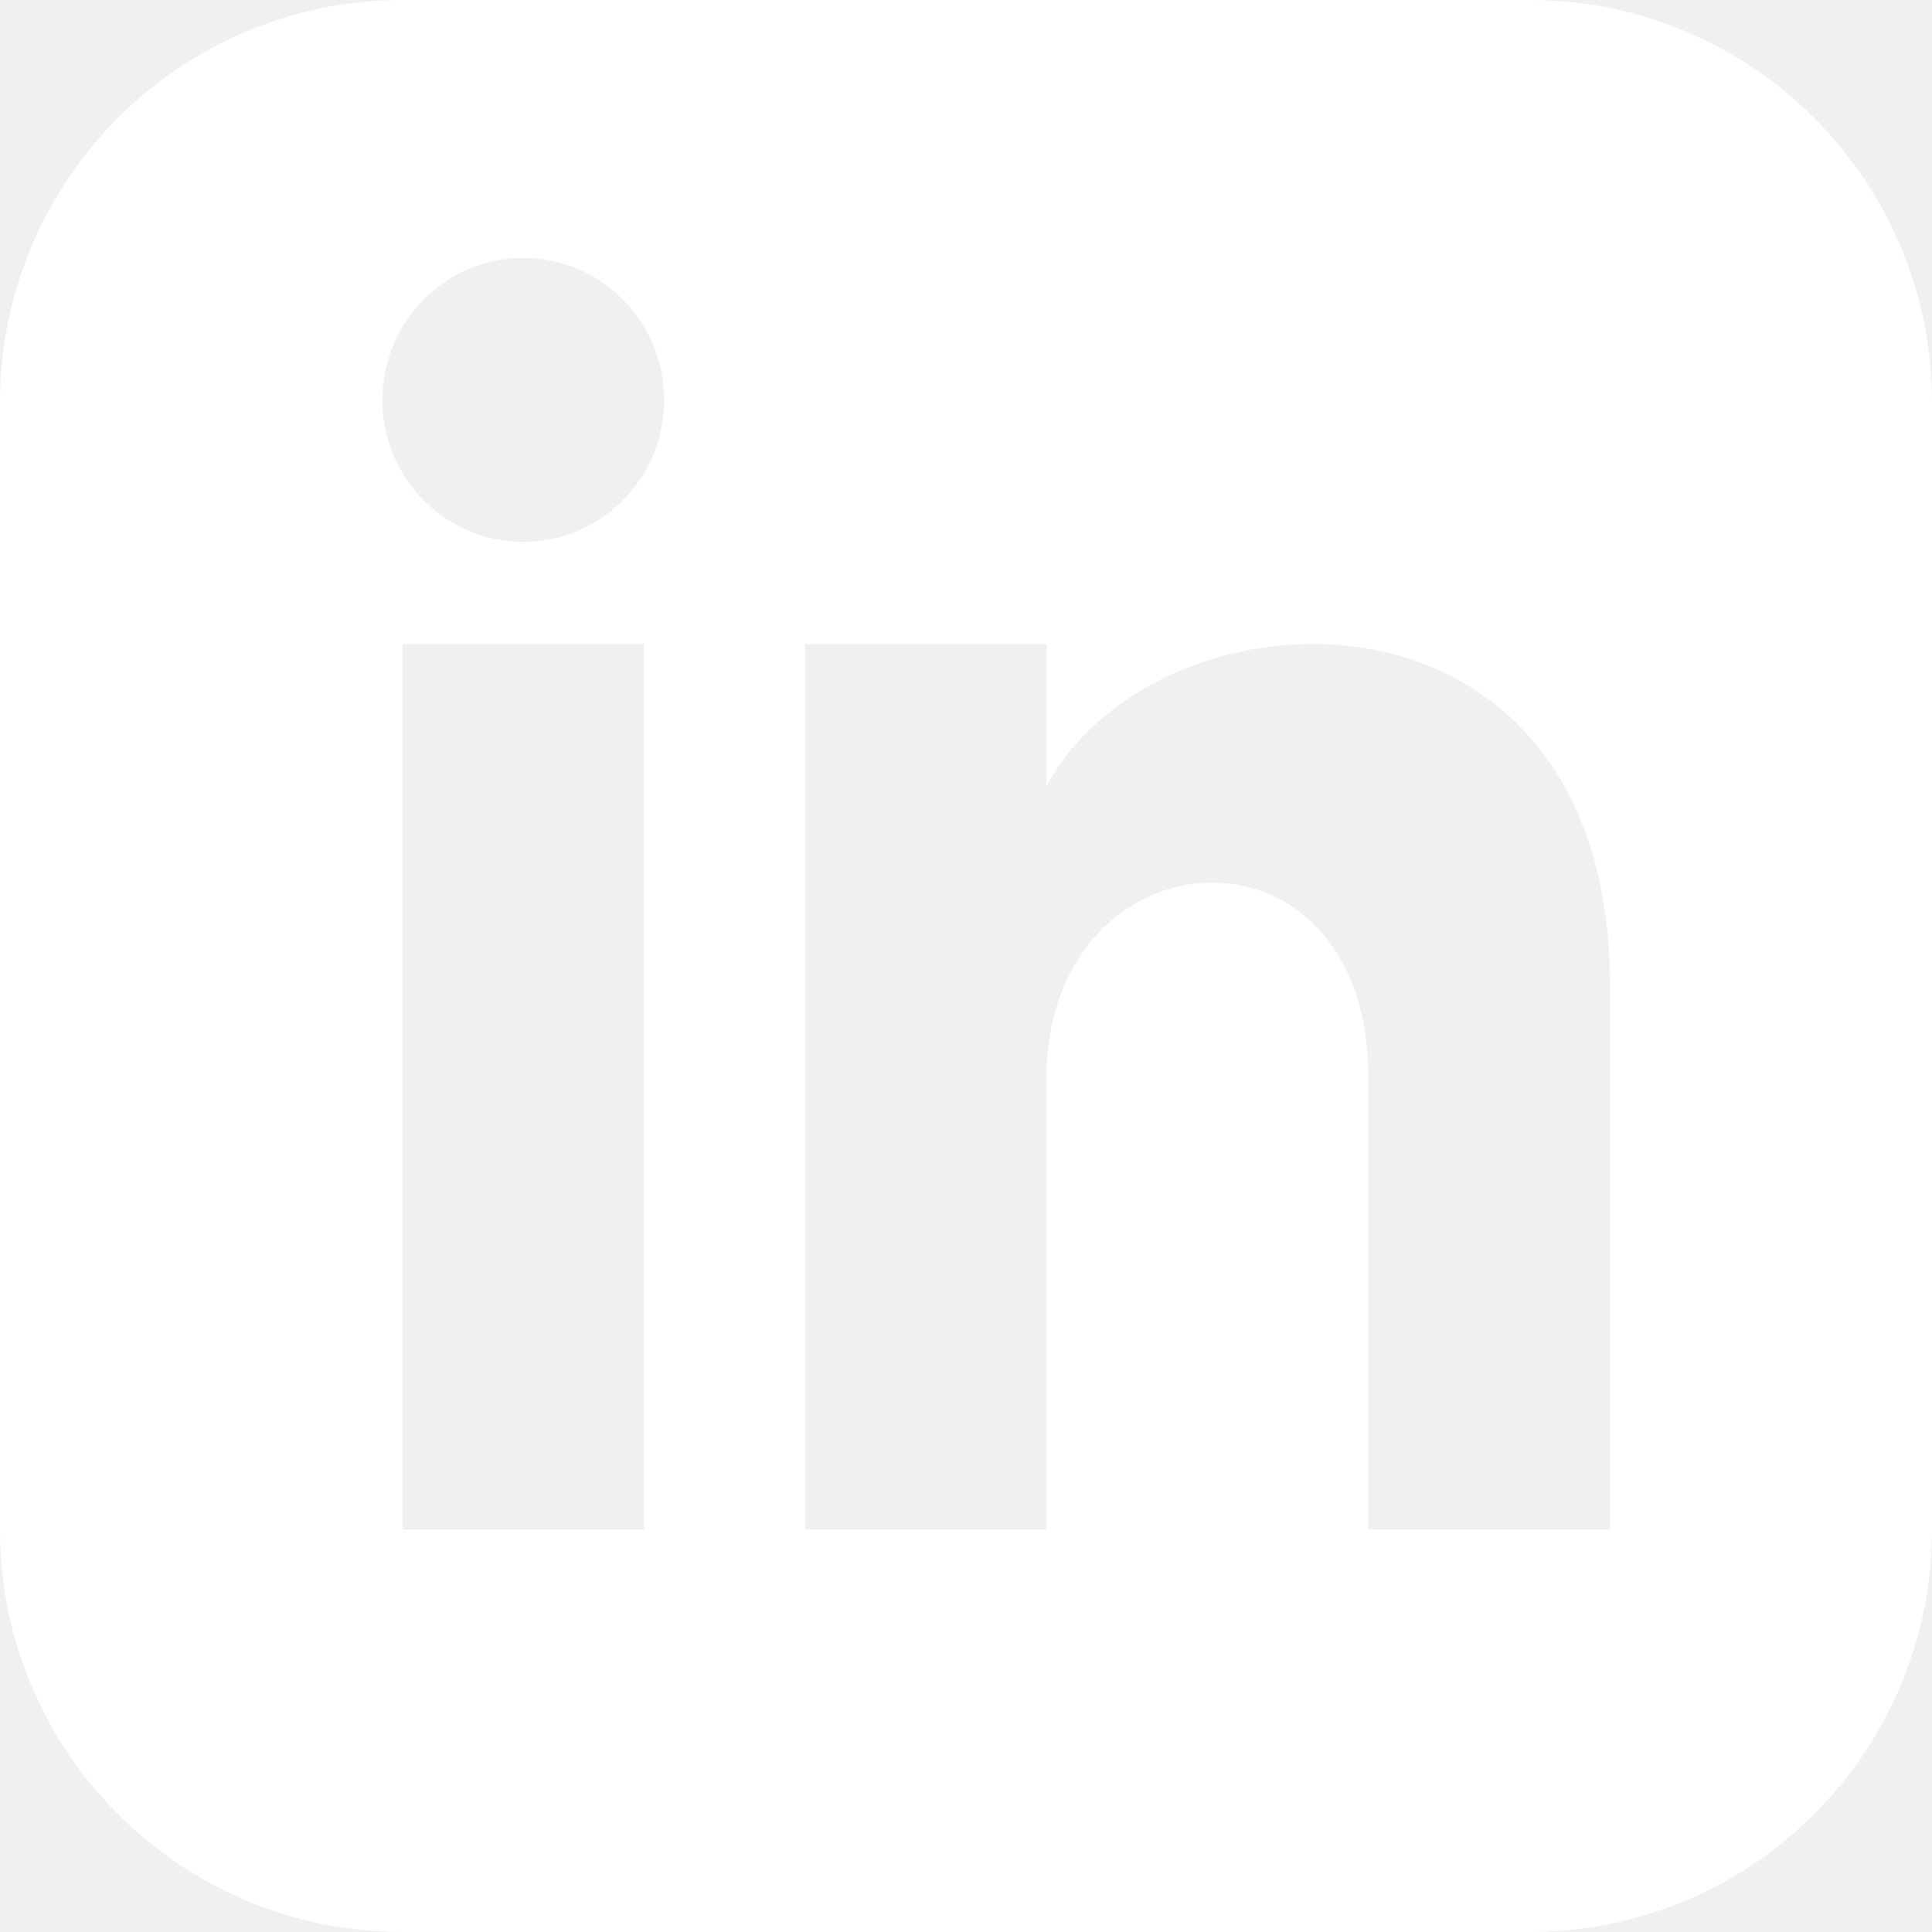
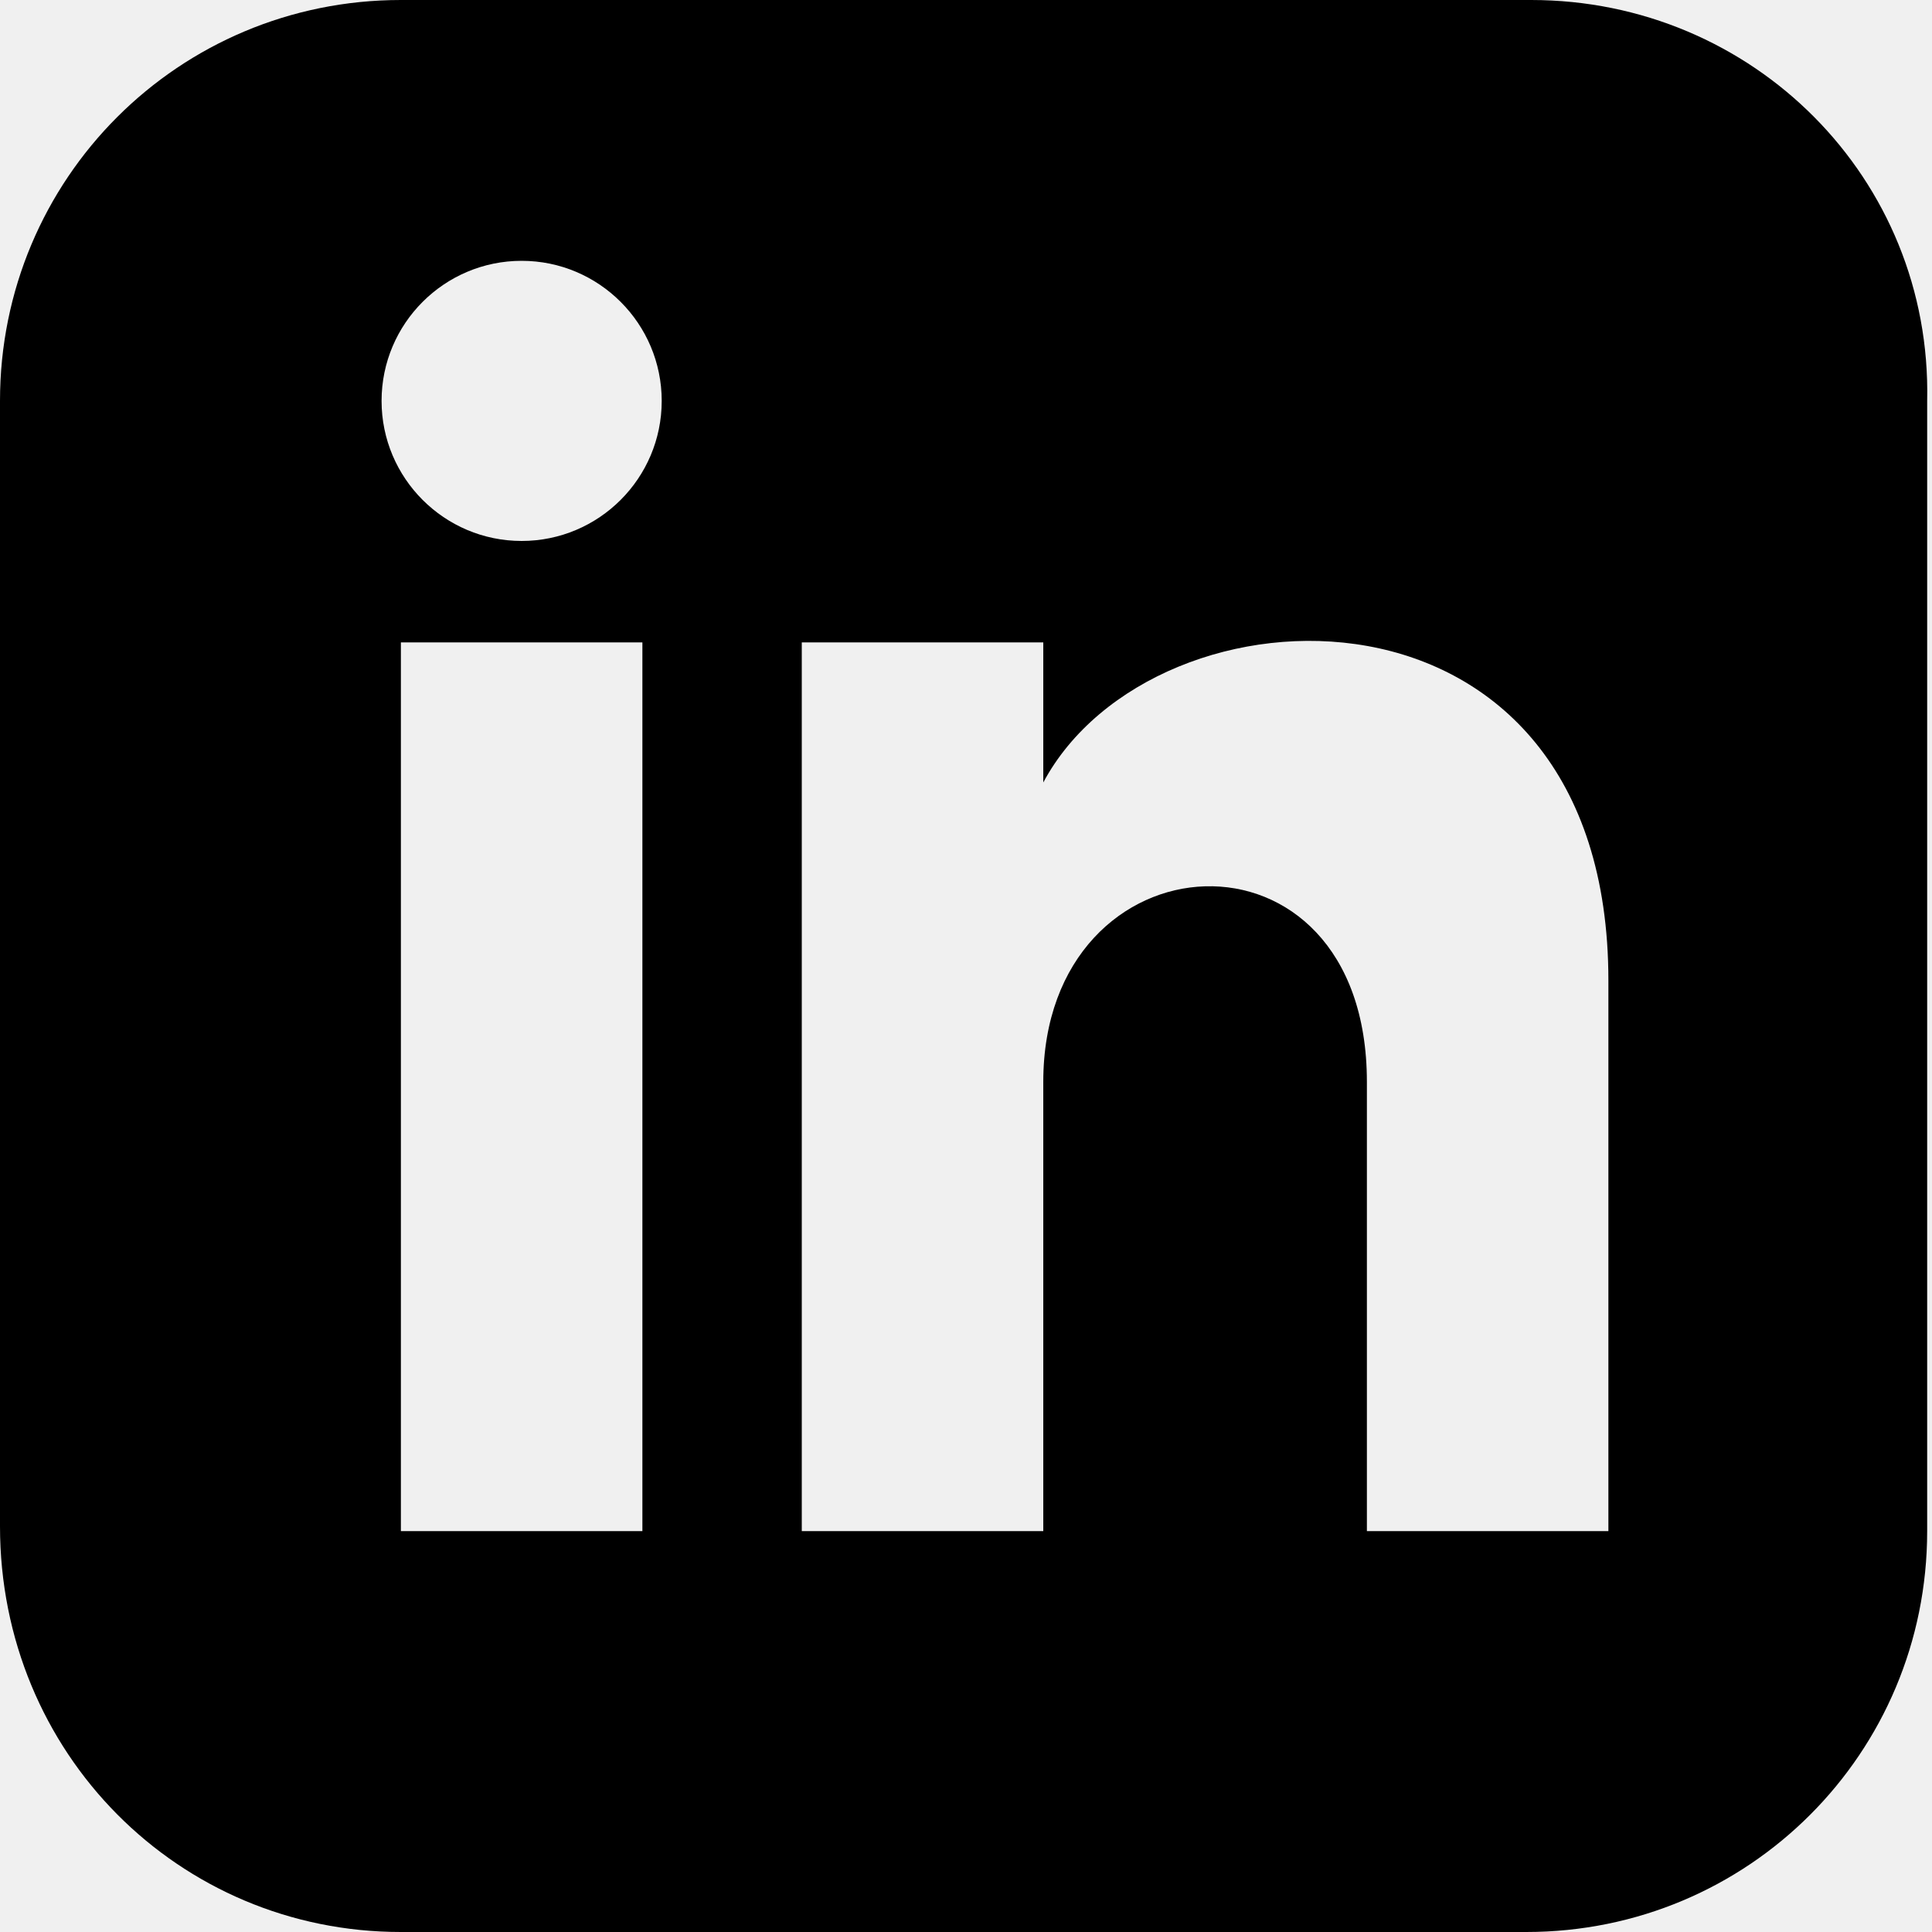
- <svg xmlns="http://www.w3.org/2000/svg" width="40" height="40" viewBox="0 0 40 40" fill="none">
-   <path d="M31.667 0H8.333C3.732 0 0 3.732 0 8.333V31.667C0 36.268 3.732 40 8.333 40H31.667C36.27 40 40 36.268 40 31.667V8.333C40 3.732 36.27 0 31.667 0ZM13.333 31.667H8.333V13.333H13.333V31.667ZM10.833 11.22C9.223 11.22 7.917 9.903 7.917 8.28C7.917 6.657 9.223 5.34 10.833 5.34C12.443 5.34 13.75 6.657 13.75 8.28C13.75 9.903 12.445 11.22 10.833 11.22ZM33.333 31.667H28.333V22.327C28.333 16.713 21.667 17.138 21.667 22.327V31.667H16.667V13.333H21.667V16.275C23.993 11.965 33.333 11.647 33.333 20.402V31.667Z" fill="white" />
+ <svg xmlns="http://www.w3.org/2000/svg" version="1.1" id="Layer_1" x="0px" y="0px" viewBox="0 0 40 40" style="enable-background:new 0 0 40 40;" xml:space="preserve">
+   <path d="M31.7,0H8.3C3.7,0,0,3.7,0,8.3v23.3C0,36.3,3.7,40,8.3,40h23.3c4.6,0,8.3-3.7,8.3-8.3V8.3C40,3.7,36.3,0,31.7,0z M13.3,31.7  h-5V13.3h5V31.7z M10.8,11.2c-1.6,0-2.9-1.3-2.9-2.9s1.3-2.9,2.9-2.9c1.6,0,2.9,1.3,2.9,2.9S12.4,11.2,10.8,11.2z M33.3,31.7h-5  v-9.3c0-5.6-6.7-5.2-6.7,0v9.3h-5V13.3h5v2.9c2.3-4.3,11.7-4.6,11.7,4.1V31.7z" />
</svg>
